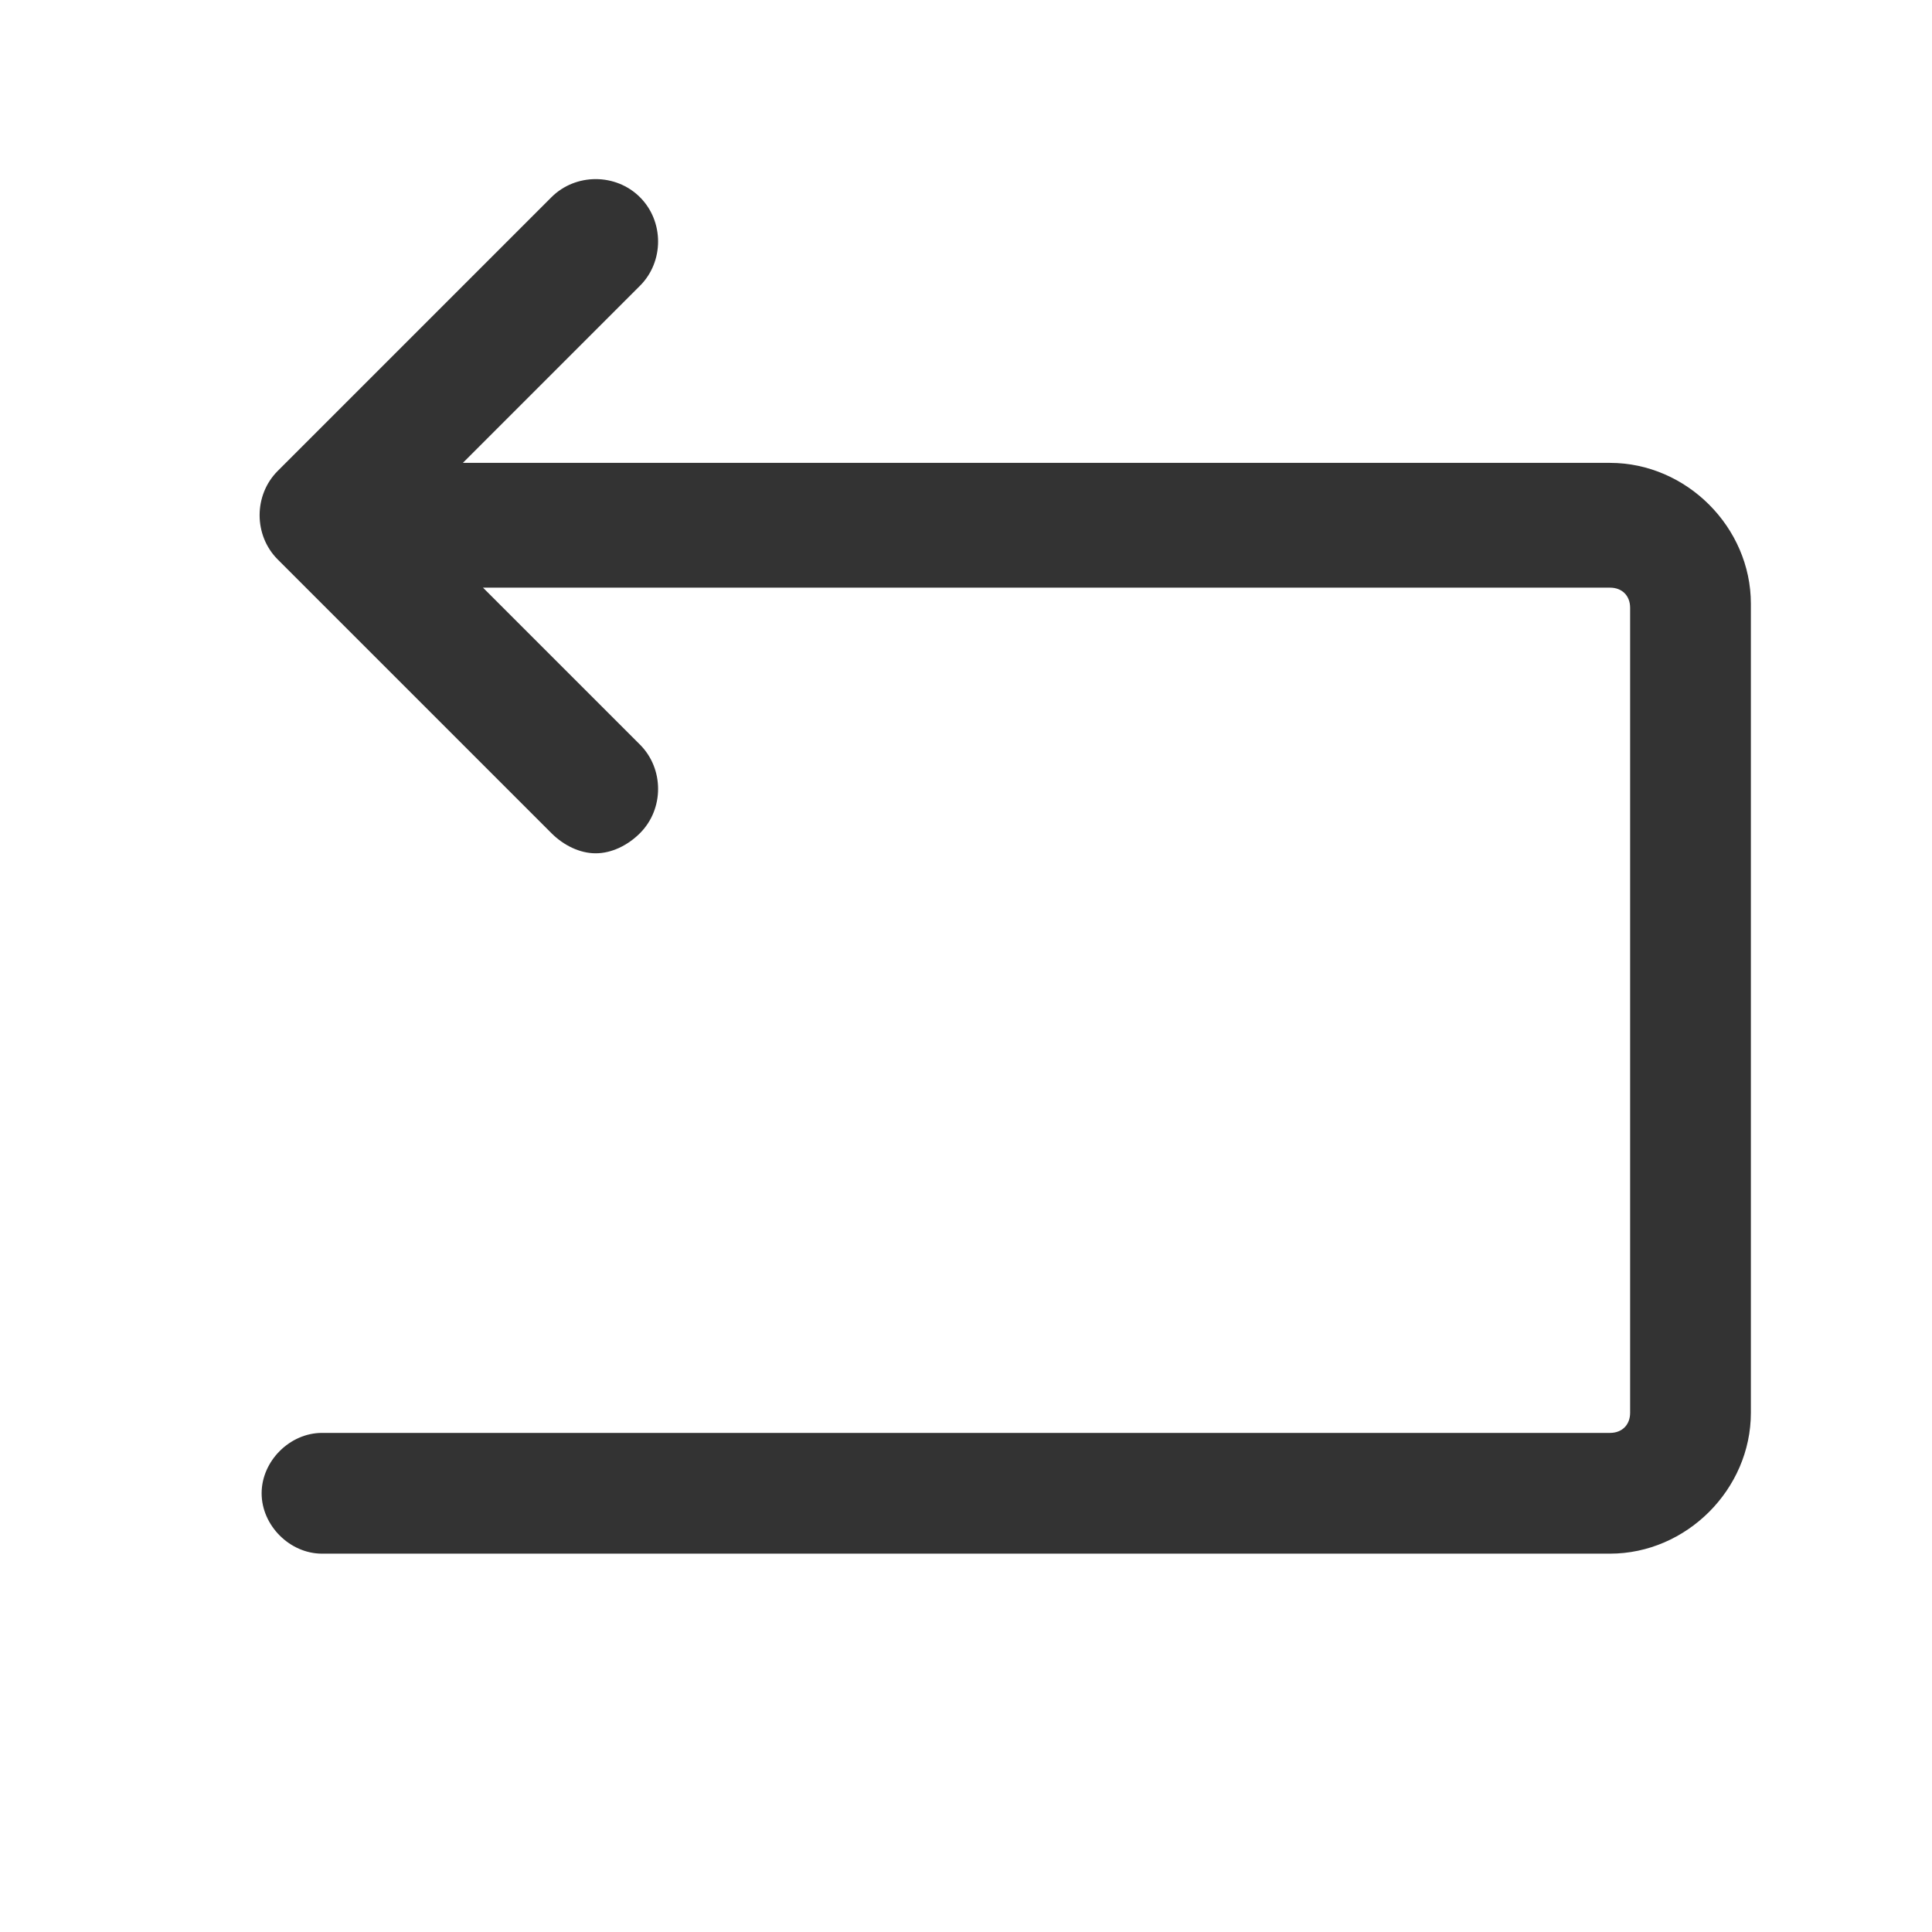
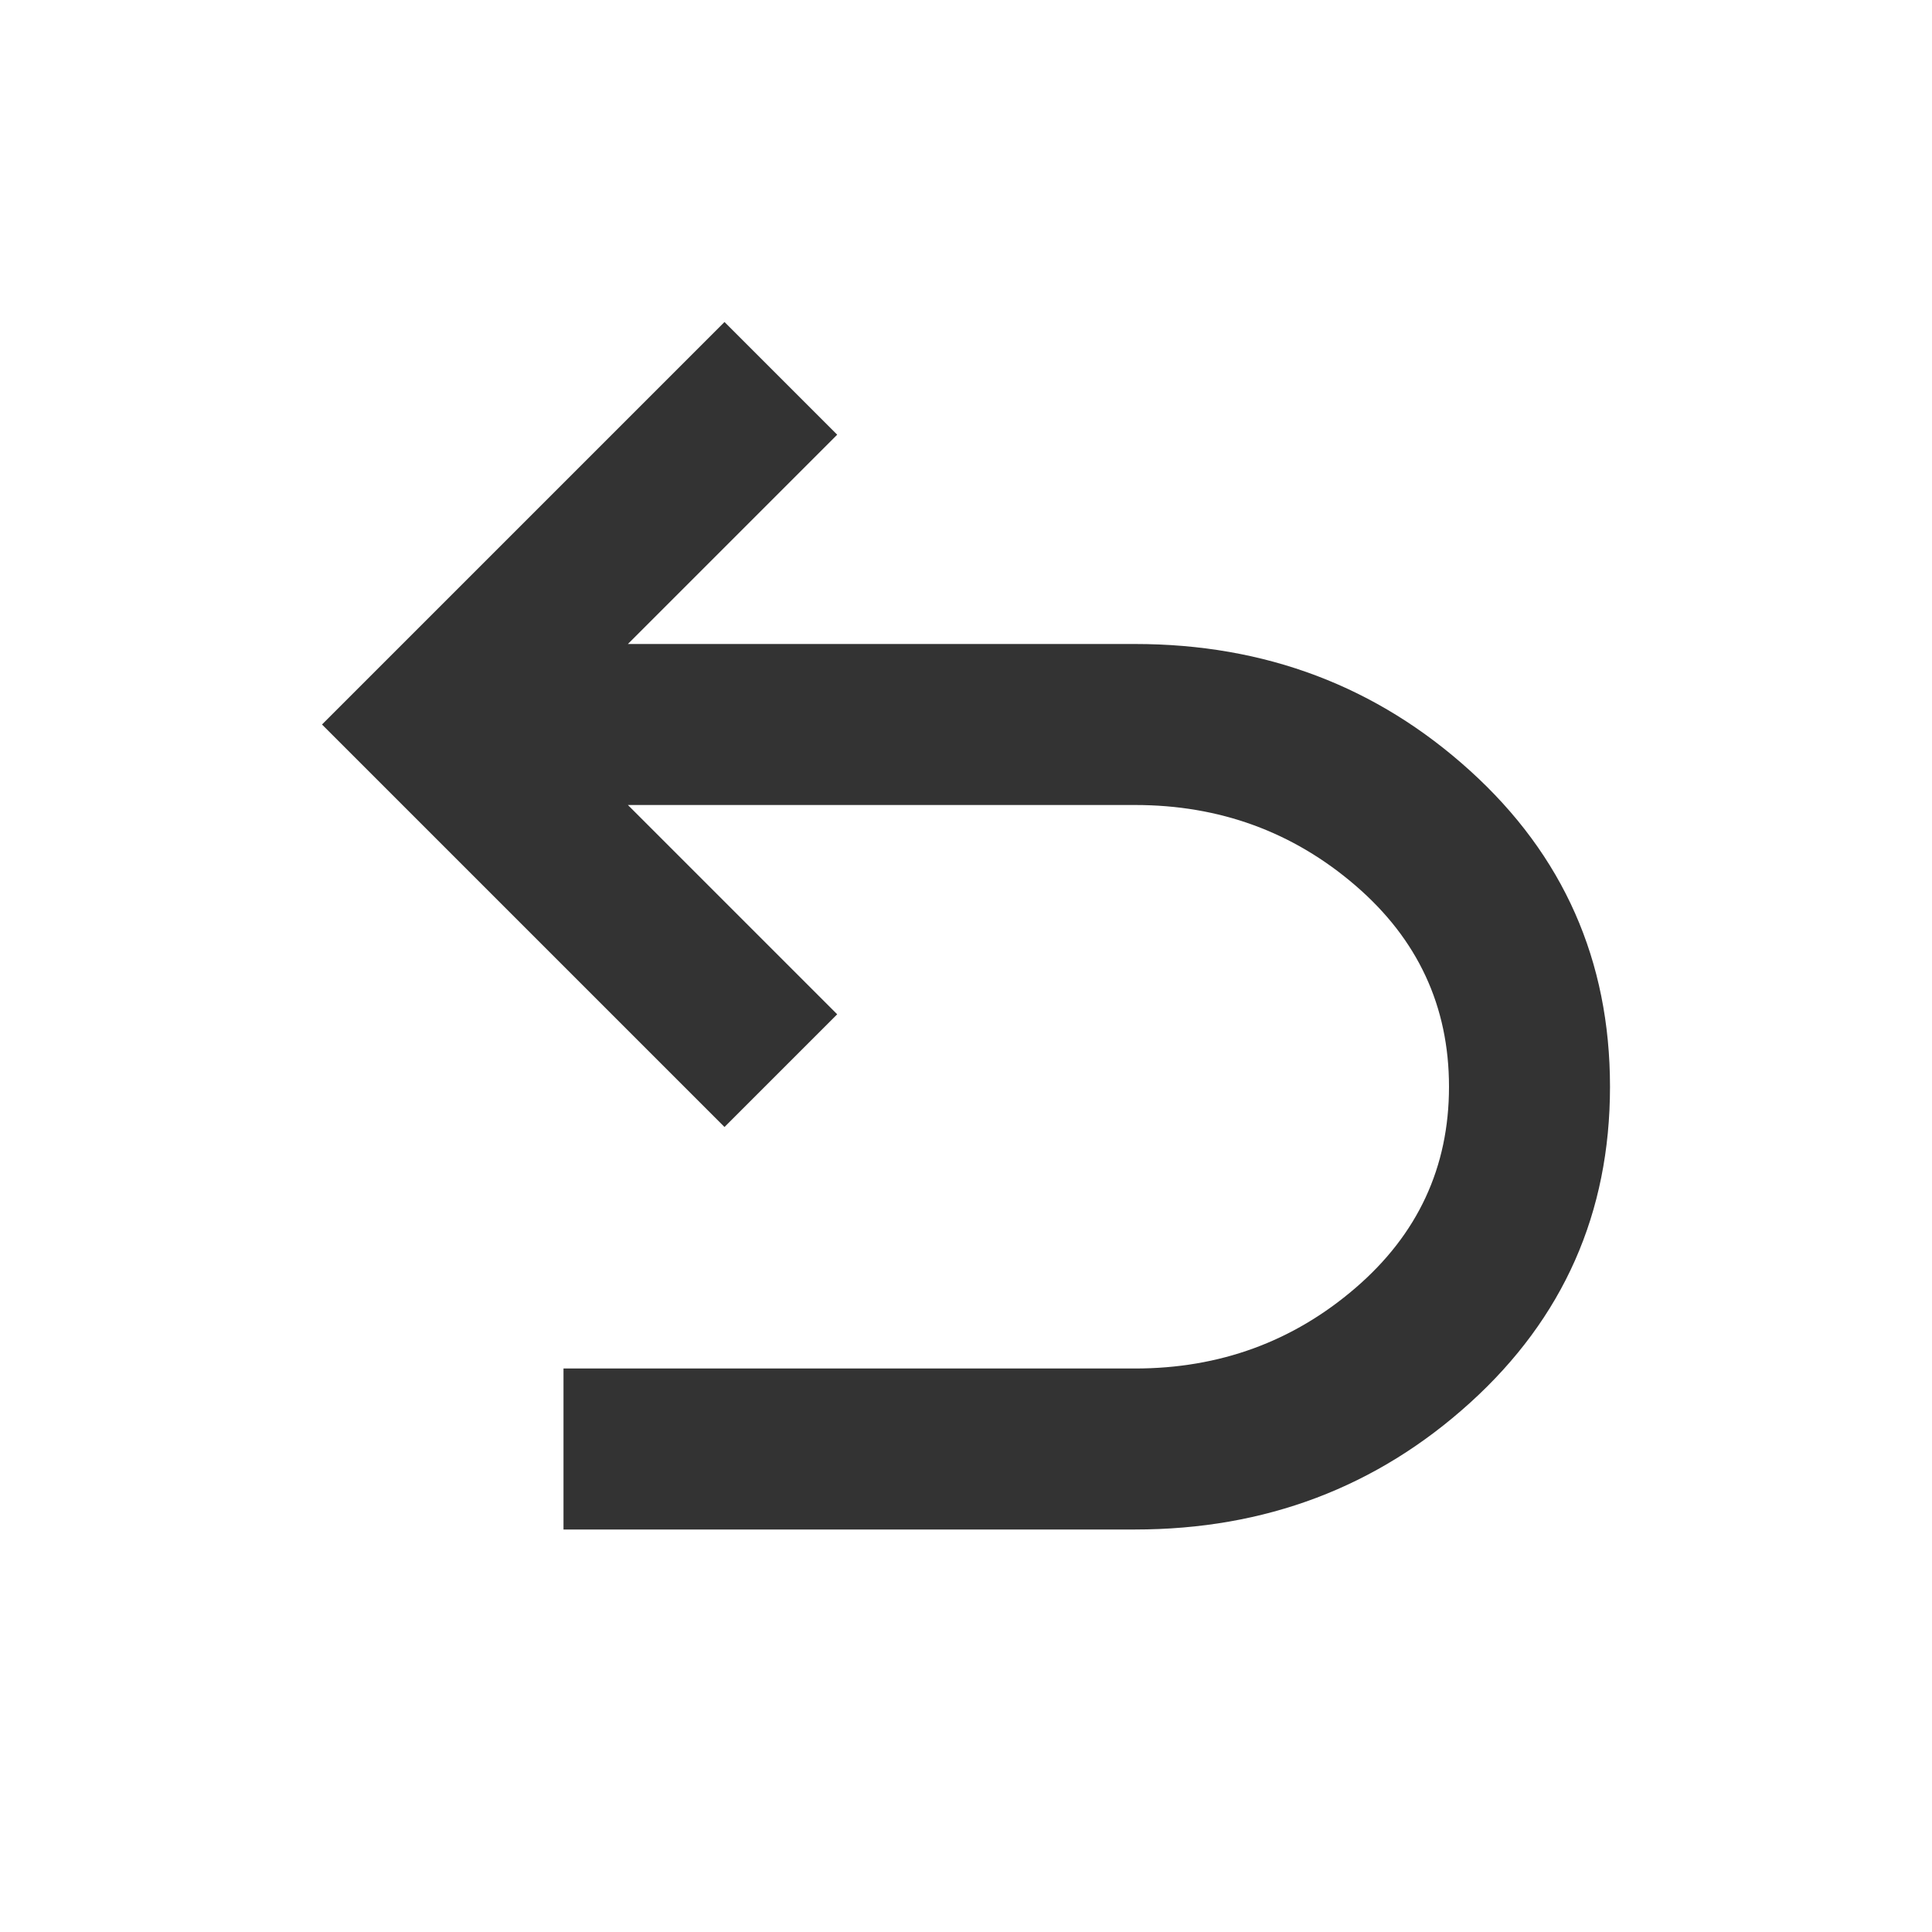
- <svg xmlns="http://www.w3.org/2000/svg" t="1705409952676" class="icon" viewBox="0 0 1024 1024" version="1.1" p-id="3438" width="200" height="200">
-   <path d="M853.333 245.333H245.333l93.867-93.867c12.8-12.8 12.8-34.133 0-46.933-12.8-12.8-34.133-12.8-46.933 0l-145.067 145.067c-12.8 12.8-12.8 34.133 0 46.933l145.067 145.067c6.4 6.4 14.933 10.667 23.467 10.667s17.067-4.267 23.467-10.667c12.8-12.8 12.8-34.133 0-46.933L256 311.467h597.333c6.4 0 10.667 4.267 10.667 10.667v426.667c0 6.4-4.267 10.667-10.667 10.667H170.667c-17.067 0-32 14.933-32 32s14.933 32 32 32h682.667c40.533 0 74.667-34.133 74.667-74.667V320c0-40.533-34.133-74.667-74.667-74.667z" fill="#333333" p-id="3439" />
+ <svg xmlns="http://www.w3.org/2000/svg" height="24px" viewBox="0 -960 960 960" width="24px" fill="#333">
+   <path d="M280-200v-80h284q63 0 109.5-40T720-420q0-60-46.5-100T564-560H312l104 104-56 56-200-200 200-200 56 56-104 104h252q97 0 166.5 63T800-420q0 94-69.5 157T564-200H280Z" />
</svg>
